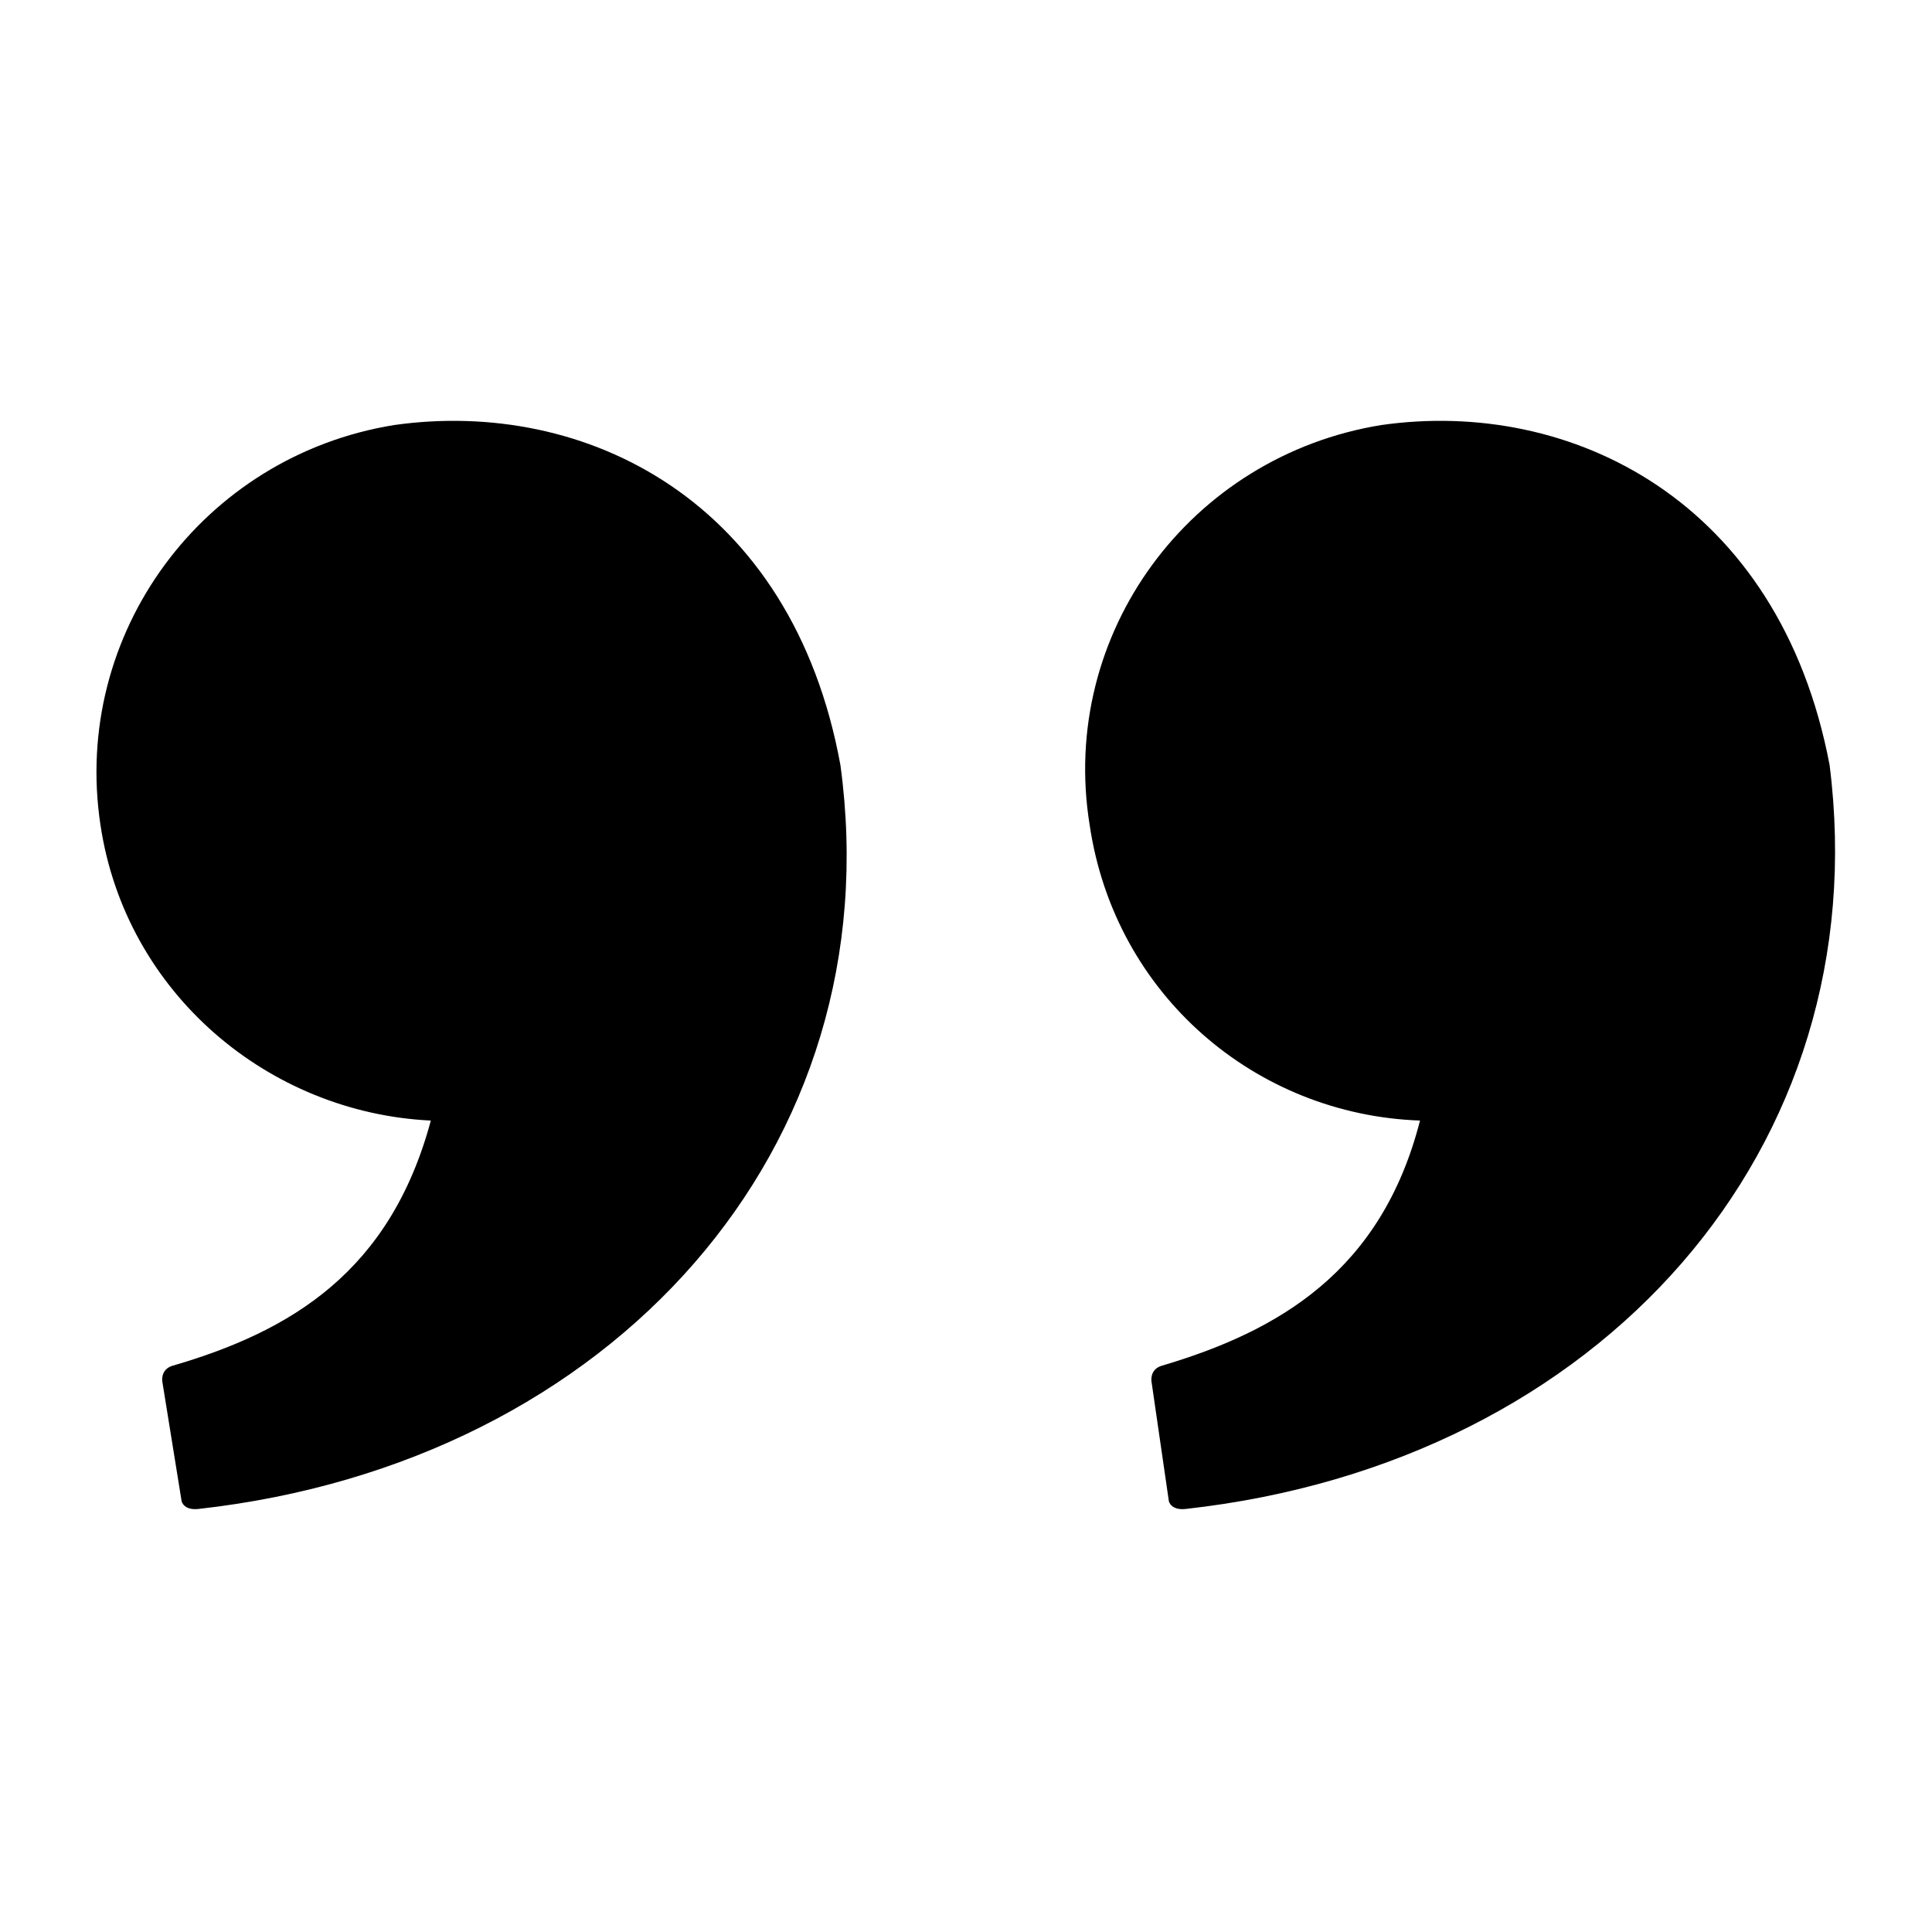
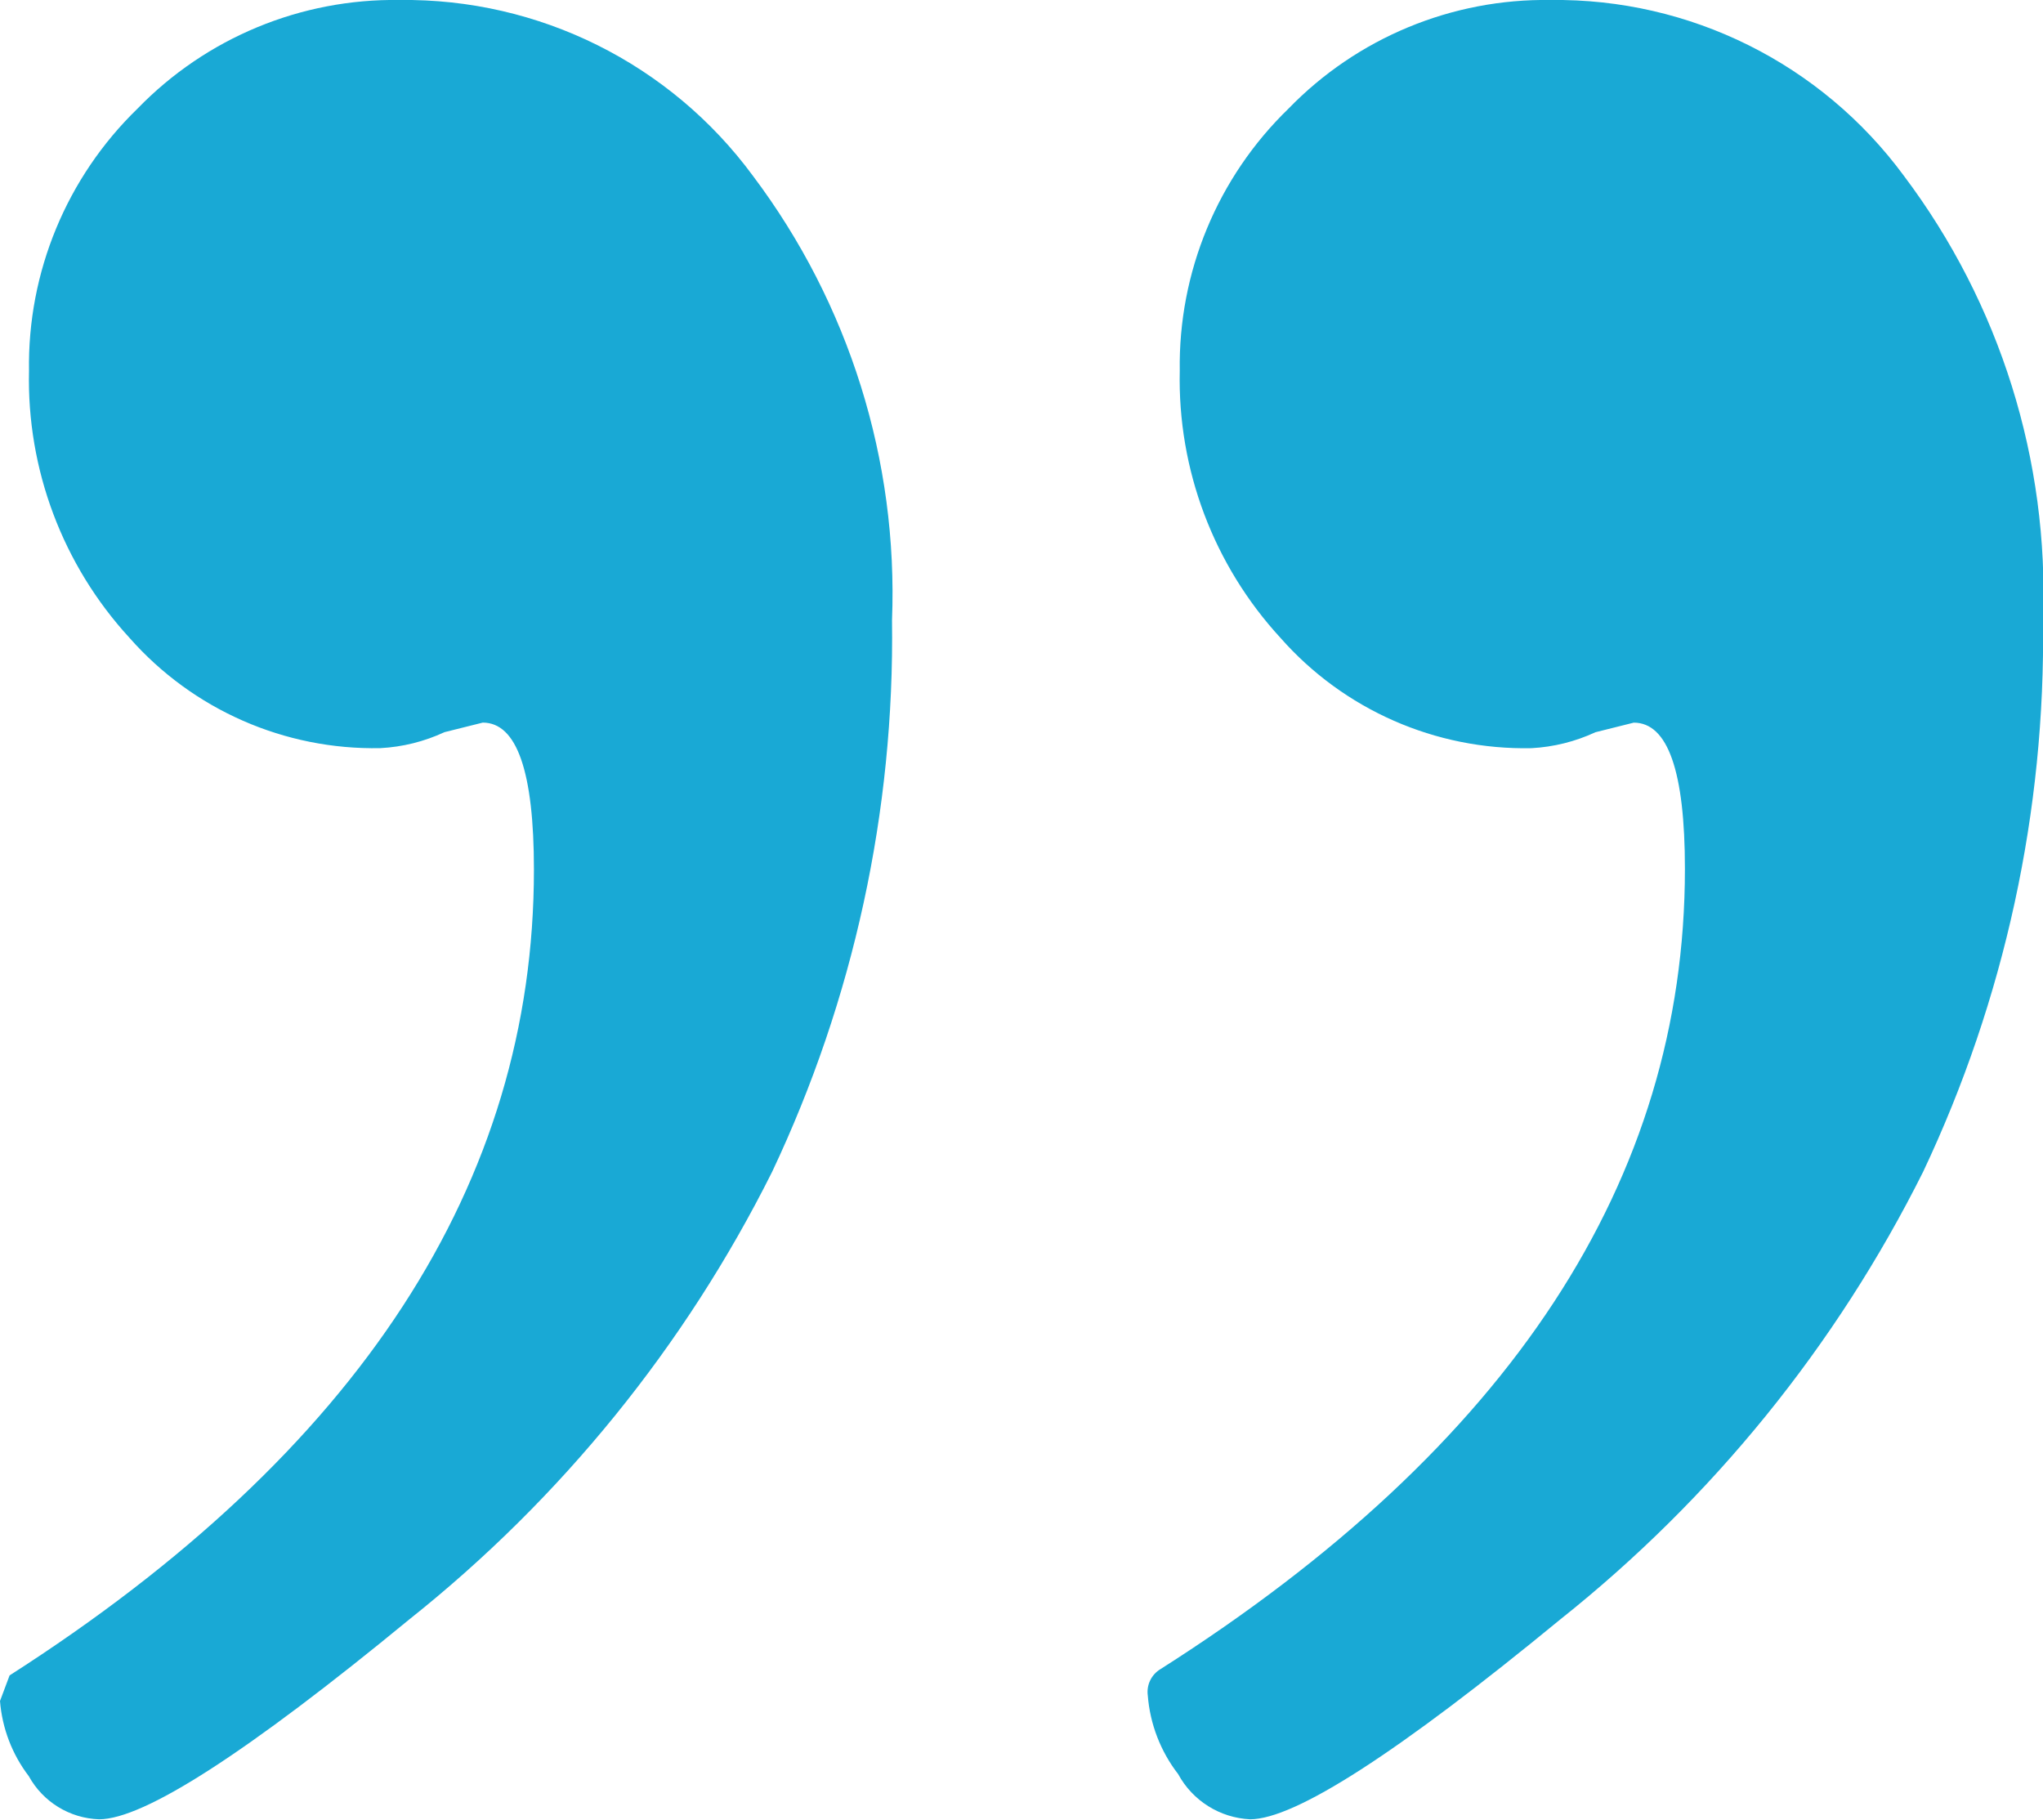
- <svg xmlns="http://www.w3.org/2000/svg" version="1.1" x="0px" y="0px" viewBox="0 0 100 100" enable-background="new 0 0 100 100" xml:space="preserve">
-   <path d="M5.2,42.7c1.3,8.7,8.7,14.9,17.1,15.3c-2.1,7.8-7.2,10.9-13.4,12.7c-0.6,0.2-0.5,0.8-0.5,0.8l1,6.2c0,0,0.1,0.5,0.9,0.4  c21.4-2.4,35.9-18.7,33.2-38.5C41,25.9,30.3,20.6,20.4,22C10.5,23.6,3.7,32.8,5.2,42.7L5.2,42.7z M73.5,58  c-2,7.8-7.3,10.9-13.4,12.7c-0.6,0.2-0.5,0.8-0.5,0.8l0.9,6.2c0,0,0.1,0.5,0.9,0.4c21.5-2.4,35.8-18.7,33.3-38.5  C92.1,25.9,81.3,20.6,71.5,22c-9.9,1.6-16.7,10.8-15.1,20.7C57.7,51.5,65,57.7,73.5,58z" />
+ <svg xmlns="http://www.w3.org/2000/svg" width="44.73" height="39.83" viewBox="0 0 44.73 39.83">
+   <g id="_" data-name=" " transform="translate(-6.58 -2.93)">
+     <g id="Groupe_472" data-name="Groupe 472">
+       <path id="Tracé_2773" data-name="Tracé 2773" d="M26.11,16.51a27.354,27.354,0,0,1-2.625,12.075,29.2,29.2,0,0,1-7.945,9.8Q10.22,42.76,8.75,42.76a1.826,1.826,0,0,1-1.54-.945,3.114,3.114,0,0,1-.63-1.645l.21-.56q11.479-7.35,11.48-17.64,0-3.219-1.12-3.22l-.84.21a3.793,3.793,0,0,1-1.4.349,7.131,7.131,0,0,1-5.495-2.415,8.355,8.355,0,0,1-2.2-5.844A7.824,7.824,0,0,1,9.59,5.309,7.827,7.827,0,0,1,15.33,2.93a9.454,9.454,0,0,1,7.735,3.85A15.2,15.2,0,0,1,26.11,16.51Zm25.2,0a27.354,27.354,0,0,1-2.625,12.075,29.2,29.2,0,0,1-7.945,9.8Q35.42,42.76,33.95,42.76a1.894,1.894,0,0,1-1.575-.989,3.227,3.227,0,0,1-.665-1.721.582.582,0,0,1,.28-.579q11.48-7.3,11.48-17.52,0-3.2-1.12-3.2l-.84.21a3.8,3.8,0,0,1-1.4.349,7.131,7.131,0,0,1-5.495-2.415A8.355,8.355,0,0,1,32.41,11.05a7.824,7.824,0,0,1,2.38-5.741A7.827,7.827,0,0,1,40.53,2.93a9.454,9.454,0,0,1,7.735,3.85A15.2,15.2,0,0,1,51.31,16.51Z" fill="#19a9d5" />
+     </g>
+   </g>
</svg>
